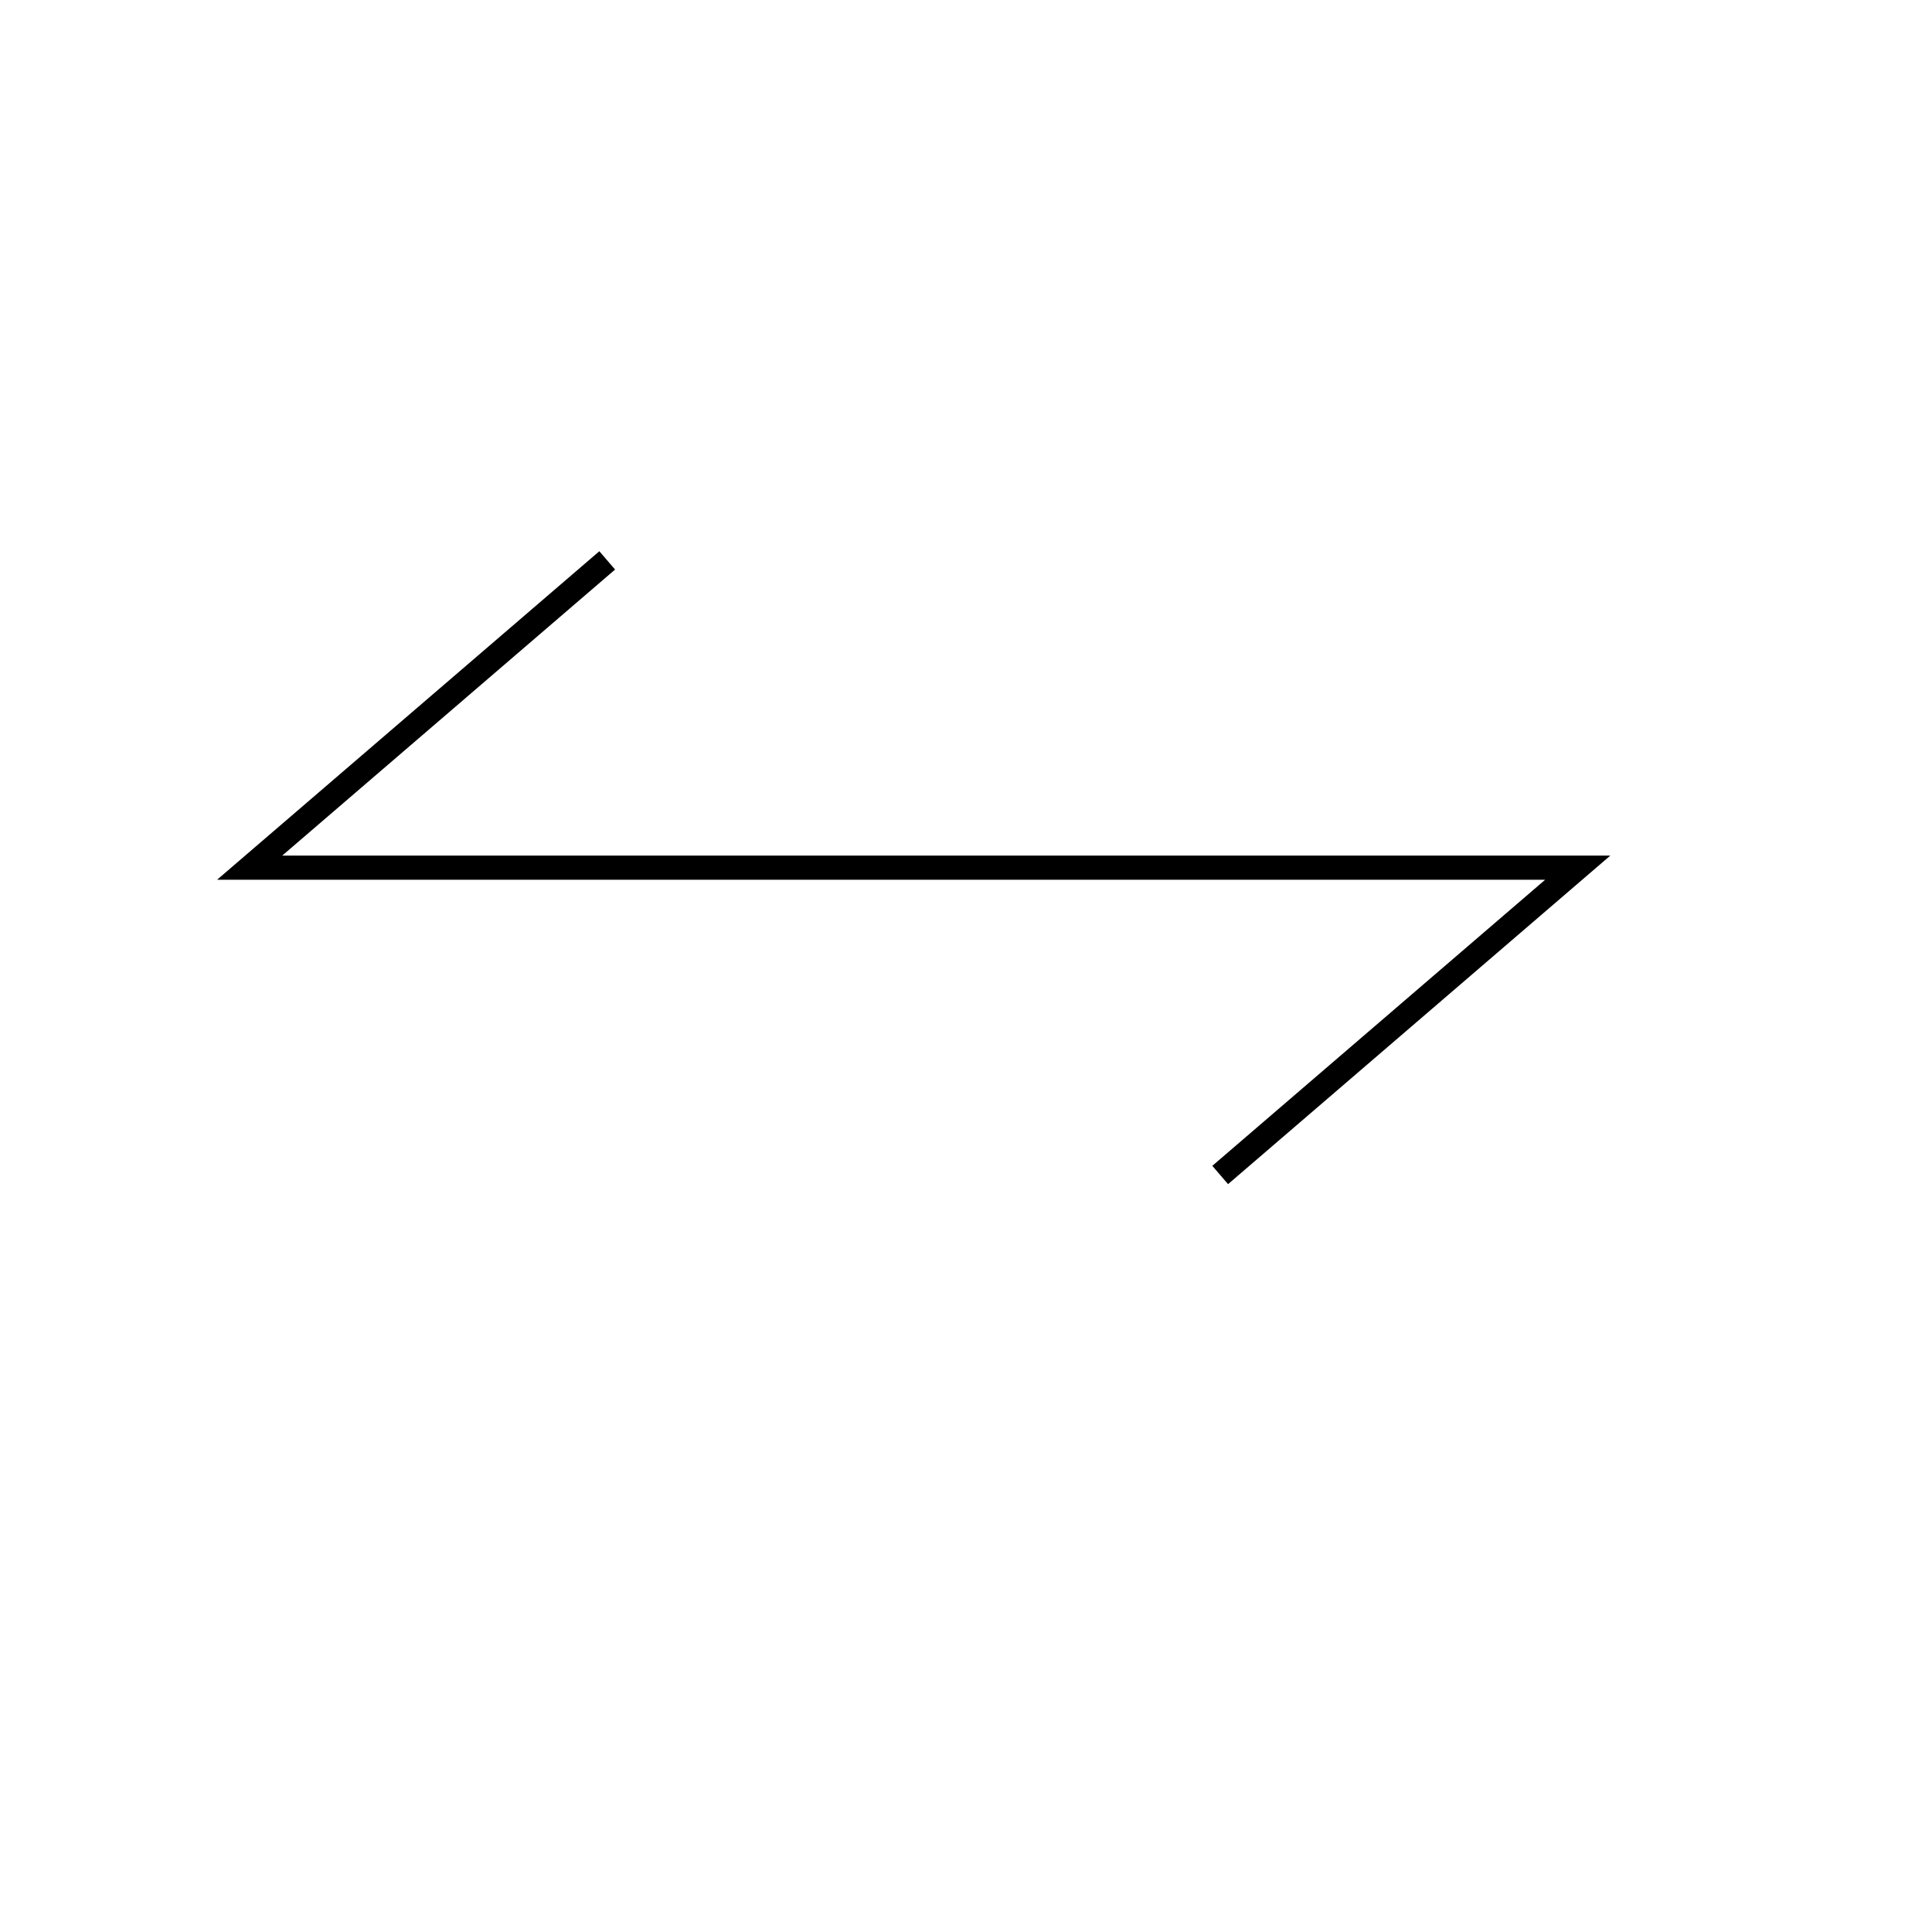
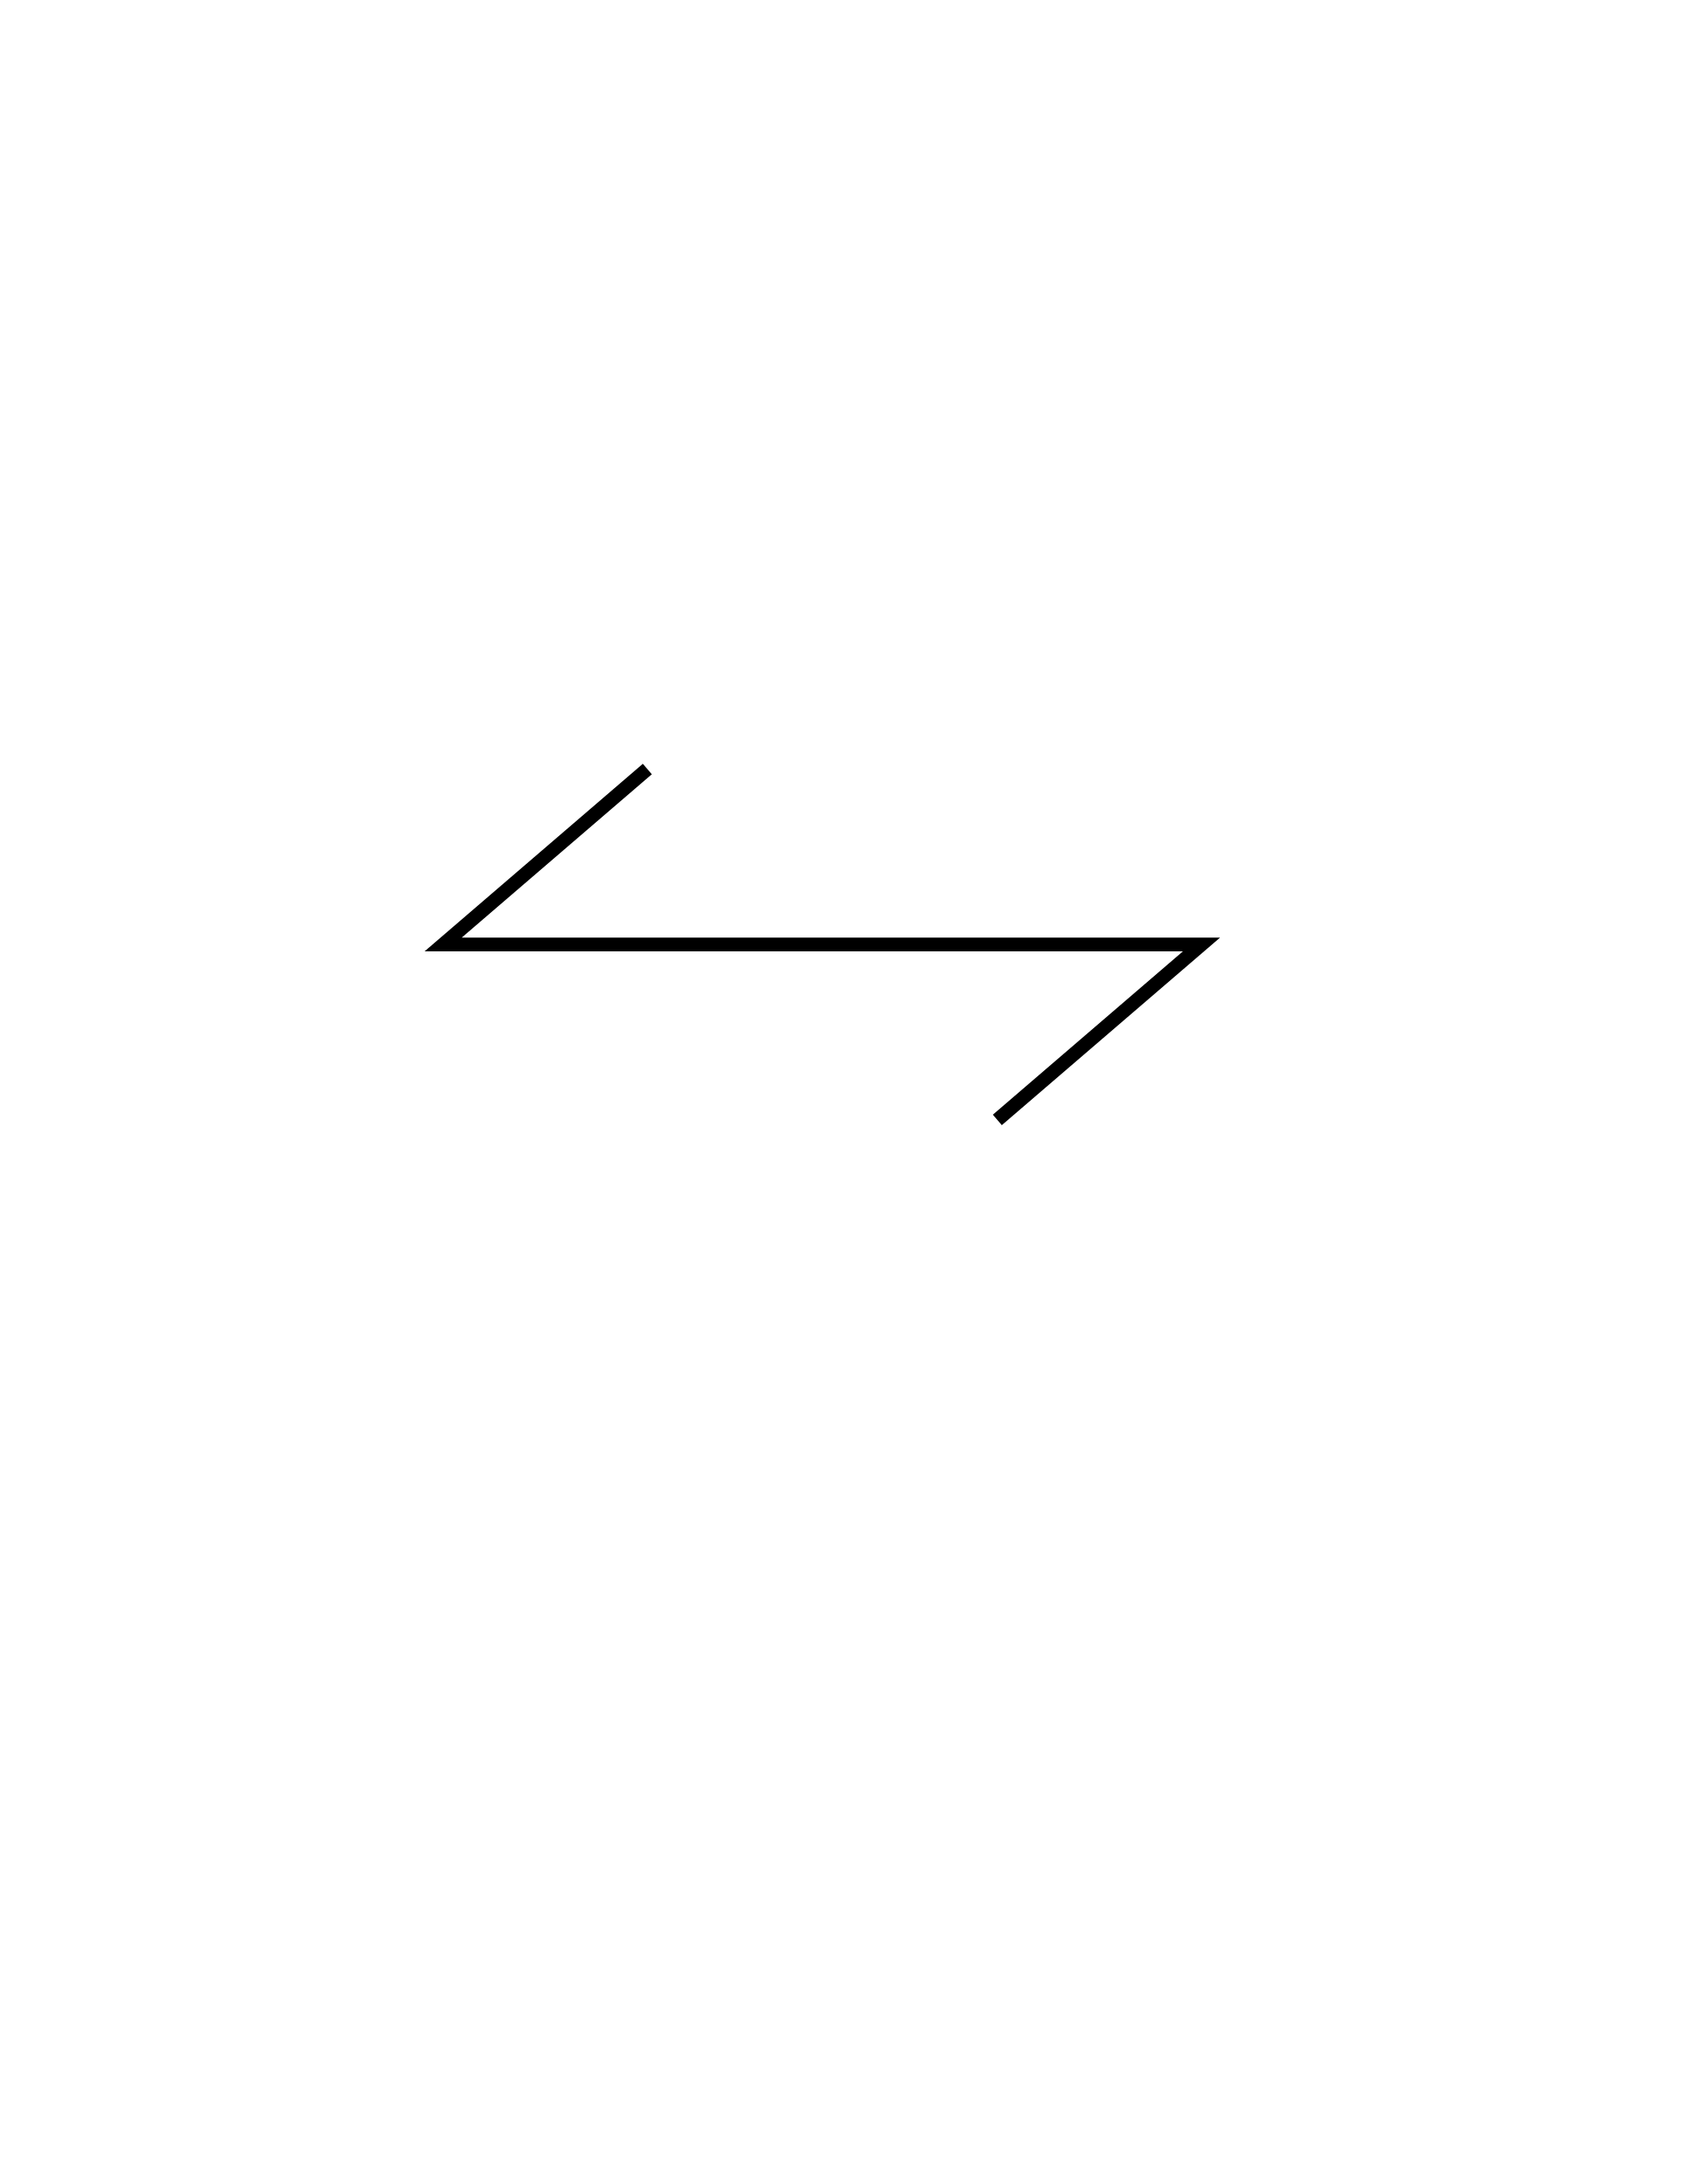
- <svg xmlns="http://www.w3.org/2000/svg" version="1.1" id="Version_1.0" x="0px" y="0px" width="400px" height="400px" viewBox="0 0 400 400" enable-background="new 0 0 400 400" xml:space="preserve">
+ <svg xmlns="http://www.w3.org/2000/svg" version="1.1" id="Version_1.0" x="0px" y="0px" width="612px" height="792px" viewBox="0 0 612 792" enable-background="new 0 0 612 792" xml:space="preserve">
  <g id="main">
-     <polyline fill="none" stroke="#000000" stroke-width="5" points="125.717,116.021 51.688,179.643 326.654,179.643 252.627,243.268     " />
+     <polyline fill="none" stroke="#000000" stroke-width="5" points="234.717,278.878 160.688,342.5 435.654,342.5 361.627,406.125     " />
  </g>
  <g id="template" display="none">
    <g display="inline">
-       <text transform="matrix(0.9973 0 0 1 318.3252 268.209)" font-family="sans-serif" font-size="24">P</text>
-       <text transform="matrix(0.9973 0 0 1 334.3613 268.209)" font-family="sans-serif" font-size="24">T</text>
-       <text transform="matrix(0.9973 0 0 1 348.9814 268.209)" font-family="sans-serif" font-size="24"> </text>
-       <text transform="matrix(0.9973 0 0 1 355.6797 268.209)" font-family="sans-serif" font-size="24">2</text>
-       <line fill="none" stroke="#000000" stroke-width="4" stroke-linecap="round" stroke-linejoin="round" stroke-miterlimit="10" x1="340.232" y1="206.152" x2="340.232" y2="245.92" />
-       <path stroke="#000000" stroke-width="3" stroke-linejoin="bevel" stroke-miterlimit="10" d="M339.412,206.42l-3.489-11.294    c-0.133-0.478,0.132-0.98,0.581-1.114c0.477-0.132,0.952,0.106,1.11,0.584l3.464,11.32c0.158,0.452-0.105,0.955-0.582,1.087    C340.047,207.16,339.545,206.896,339.412,206.42L339.412,206.42z M332.22,198.095l-0.132-18.452l10.261,15.35L332.22,198.095z" />
+       <text transform="matrix(0.9973 0 0 1 427.3262 431.0664)" font-family="sans-serif" font-size="24">P</text>
+       <text transform="matrix(0.9973 0 0 1 443.3623 431.0664)" font-family="sans-serif" font-size="24">T</text>
+       <text transform="matrix(0.9973 0 0 1 457.9824 431.0664)" font-family="sans-serif" font-size="24"> </text>
+       <text transform="matrix(0.9973 0 0 1 464.6807 431.0664)" font-family="sans-serif" font-size="24">2</text>
+       <line fill="none" stroke="#000000" stroke-width="4" stroke-linecap="round" stroke-linejoin="round" stroke-miterlimit="10" x1="449.232" y1="369.009" x2="449.232" y2="408.777" />
+       <path stroke="#000000" stroke-width="3" stroke-linejoin="bevel" stroke-miterlimit="10" d="M448.412,369.277l-3.489-11.294    c-0.133-0.478,0.132-0.98,0.581-1.114c0.477-0.132,0.952,0.106,1.11,0.584l3.464,11.32c0.158,0.452-0.105,0.955-0.582,1.087    C449.047,370.017,448.545,369.753,448.412,369.277L448.412,369.277z M441.22,360.952l-0.132-18.452l10.261,15.35L441.22,360.952z" />
    </g>
    <g display="inline">
-       <text transform="matrix(0.9973 0 0 1 22.2148 270.5352)" font-family="sans-serif" font-size="24">P</text>
-       <text transform="matrix(0.9973 0 0 1 38.2515 270.5352)" font-family="sans-serif" font-size="24">T</text>
-       <text transform="matrix(0.9973 0 0 1 52.8721 270.5352)" font-family="sans-serif" font-size="24"> </text>
-       <text transform="matrix(0.9973 0 0 1 59.5698 270.5352)" font-family="sans-serif" font-size="24">1</text>
-       <line fill="none" stroke="#000000" stroke-width="5" stroke-linecap="round" stroke-linejoin="round" stroke-miterlimit="10" x1="40.452" y1="207.152" x2="40.452" y2="246.92" />
-       <path stroke="#000000" stroke-width="3" stroke-linejoin="bevel" stroke-miterlimit="10" d="M39.632,206.915l3.463-11.32    c0.159-0.478,0.634-0.716,1.11-0.584c0.449,0.134,0.714,0.637,0.582,1.114l-3.491,11.294c-0.132,0.478-0.633,0.74-1.082,0.582    C39.738,207.87,39.474,207.367,39.632,206.915L39.632,206.915z M38.363,195.993l10.258-15.35l-0.159,18.452L38.363,195.993z" />
+       <text transform="matrix(0.9973 0 0 1 131.2153 433.3926)" font-family="sans-serif" font-size="24">P</text>
+       <text transform="matrix(0.9973 0 0 1 147.252 433.3926)" font-family="sans-serif" font-size="24">T</text>
+       <text transform="matrix(0.9973 0 0 1 161.8726 433.3926)" font-family="sans-serif" font-size="24"> </text>
+       <text transform="matrix(0.9973 0 0 1 168.5703 433.3926)" font-family="sans-serif" font-size="24">1</text>
+       <line fill="none" stroke="#000000" stroke-width="5" stroke-linecap="round" stroke-linejoin="round" stroke-miterlimit="10" x1="149.452" y1="370.009" x2="149.452" y2="409.777" />
+       <path stroke="#000000" stroke-width="3" stroke-linejoin="bevel" stroke-miterlimit="10" d="M148.632,369.772l3.463-11.32    c0.159-0.478,0.634-0.716,1.11-0.584c0.449,0.134,0.714,0.637,0.582,1.114l-3.491,11.294c-0.132,0.478-0.633,0.74-1.082,0.582    C148.738,370.727,148.474,370.224,148.632,369.772L148.632,369.772z M147.363,358.85l10.258-15.35l-0.159,18.452L147.363,358.85z" />
    </g>
  </g>
</svg>
